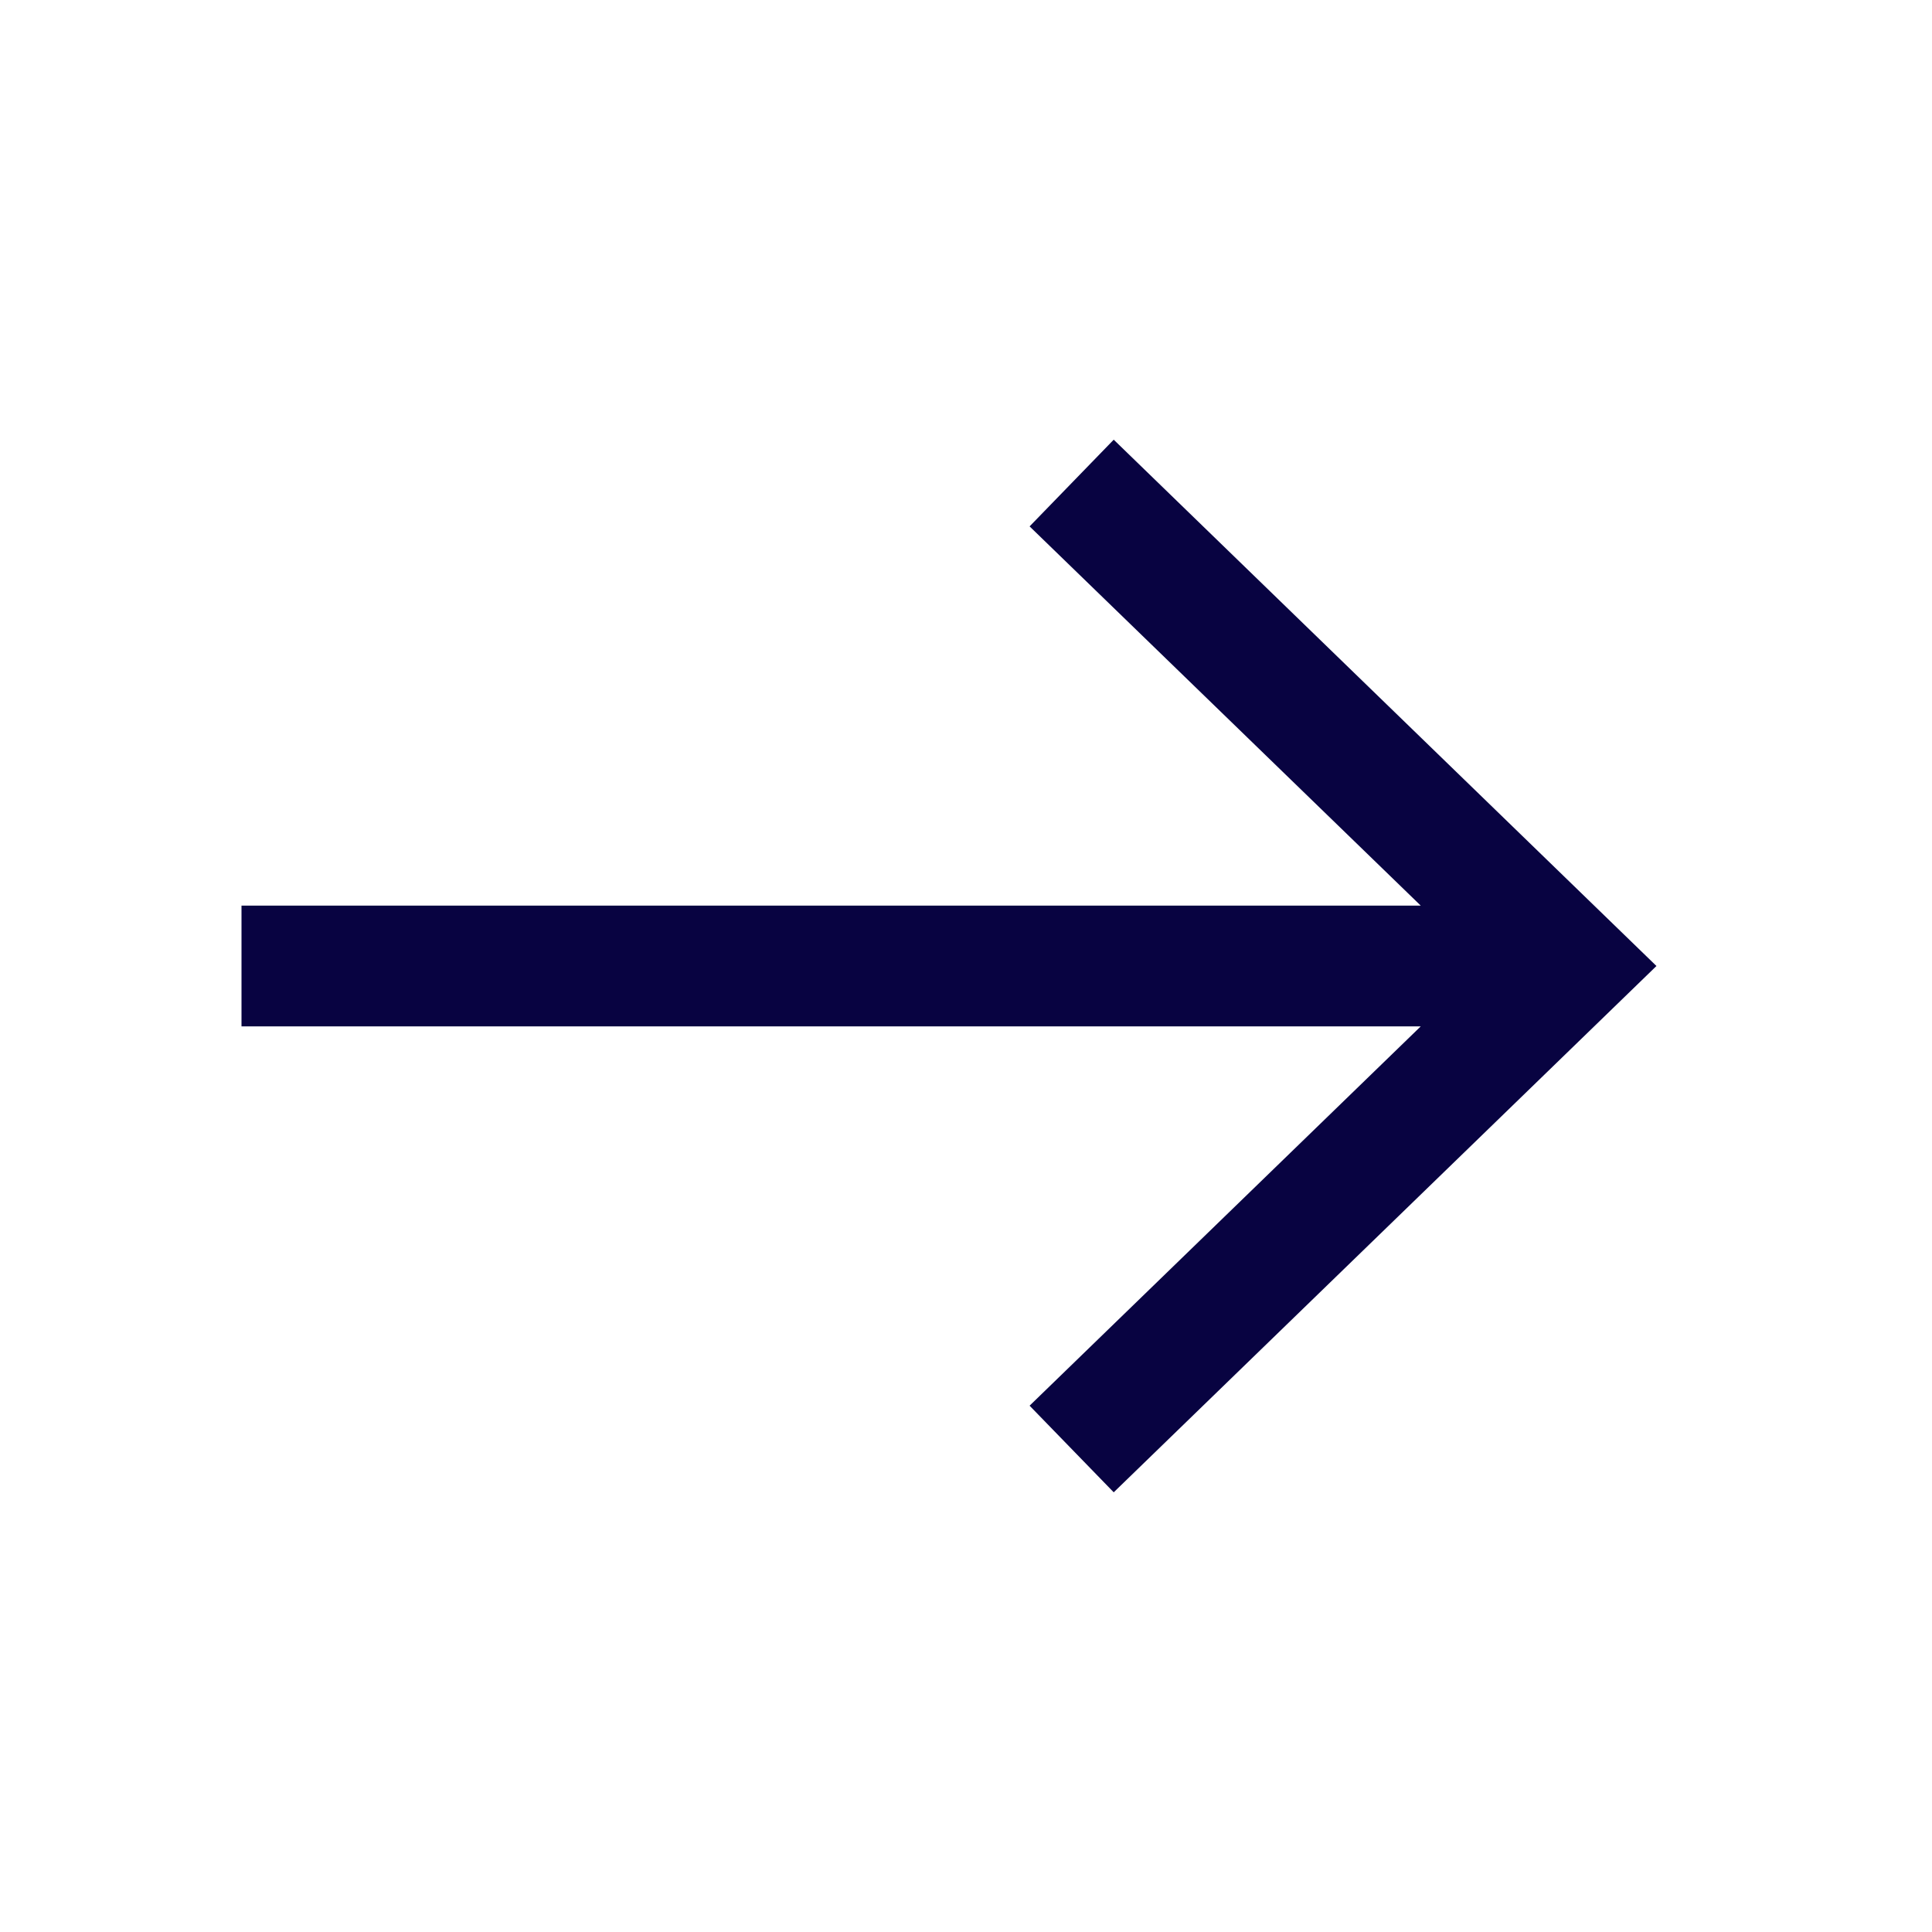
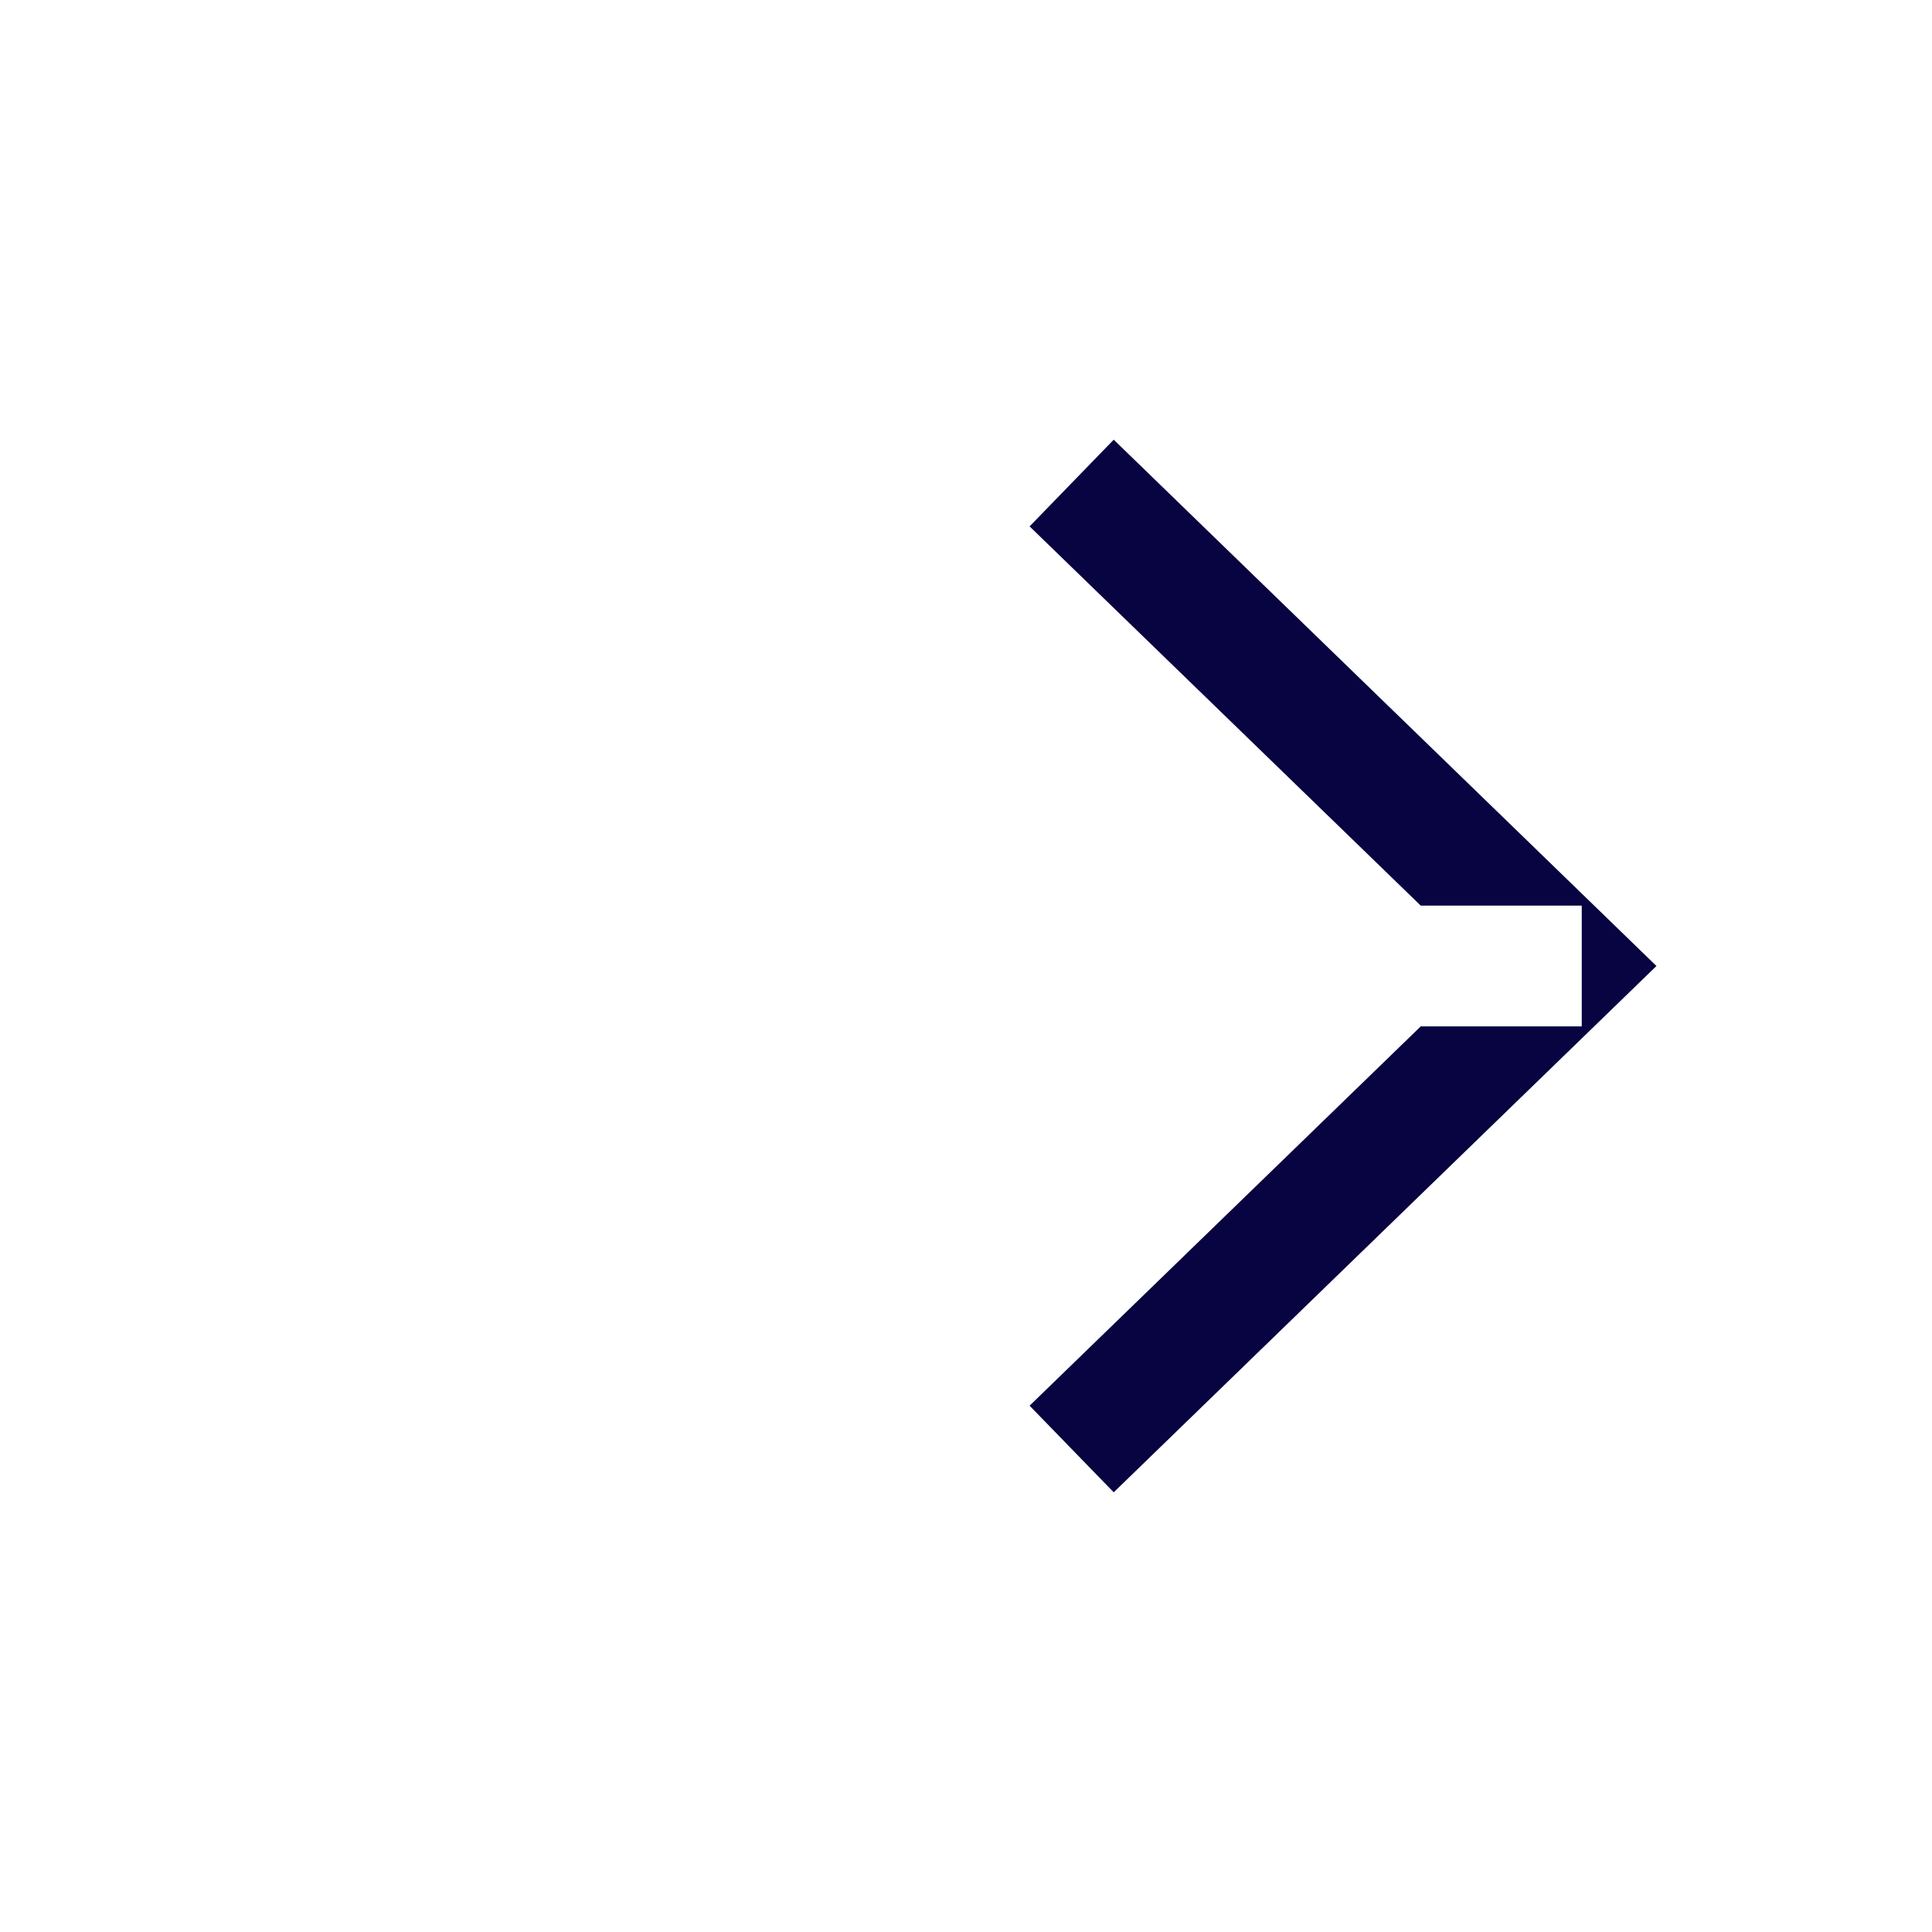
<svg xmlns="http://www.w3.org/2000/svg" width="800px" height="800px" viewBox="0 0 24 24" fill="none">
-   <path fill-rule="evenodd" clip-rule="evenodd" d="M17.649 11.25L12.79 6.539L13.835 5.462L20.577 12L13.835 18.538L12.79 17.462L17.649 12.75H3V11.25H17.649Z" fill="#080341" />
+   <path fill-rule="evenodd" clip-rule="evenodd" d="M17.649 11.25L12.79 6.539L13.835 5.462L20.577 12L13.835 18.538L12.79 17.462L17.649 12.75h2V11.25H17.649Z" fill="#080341" />
</svg>
